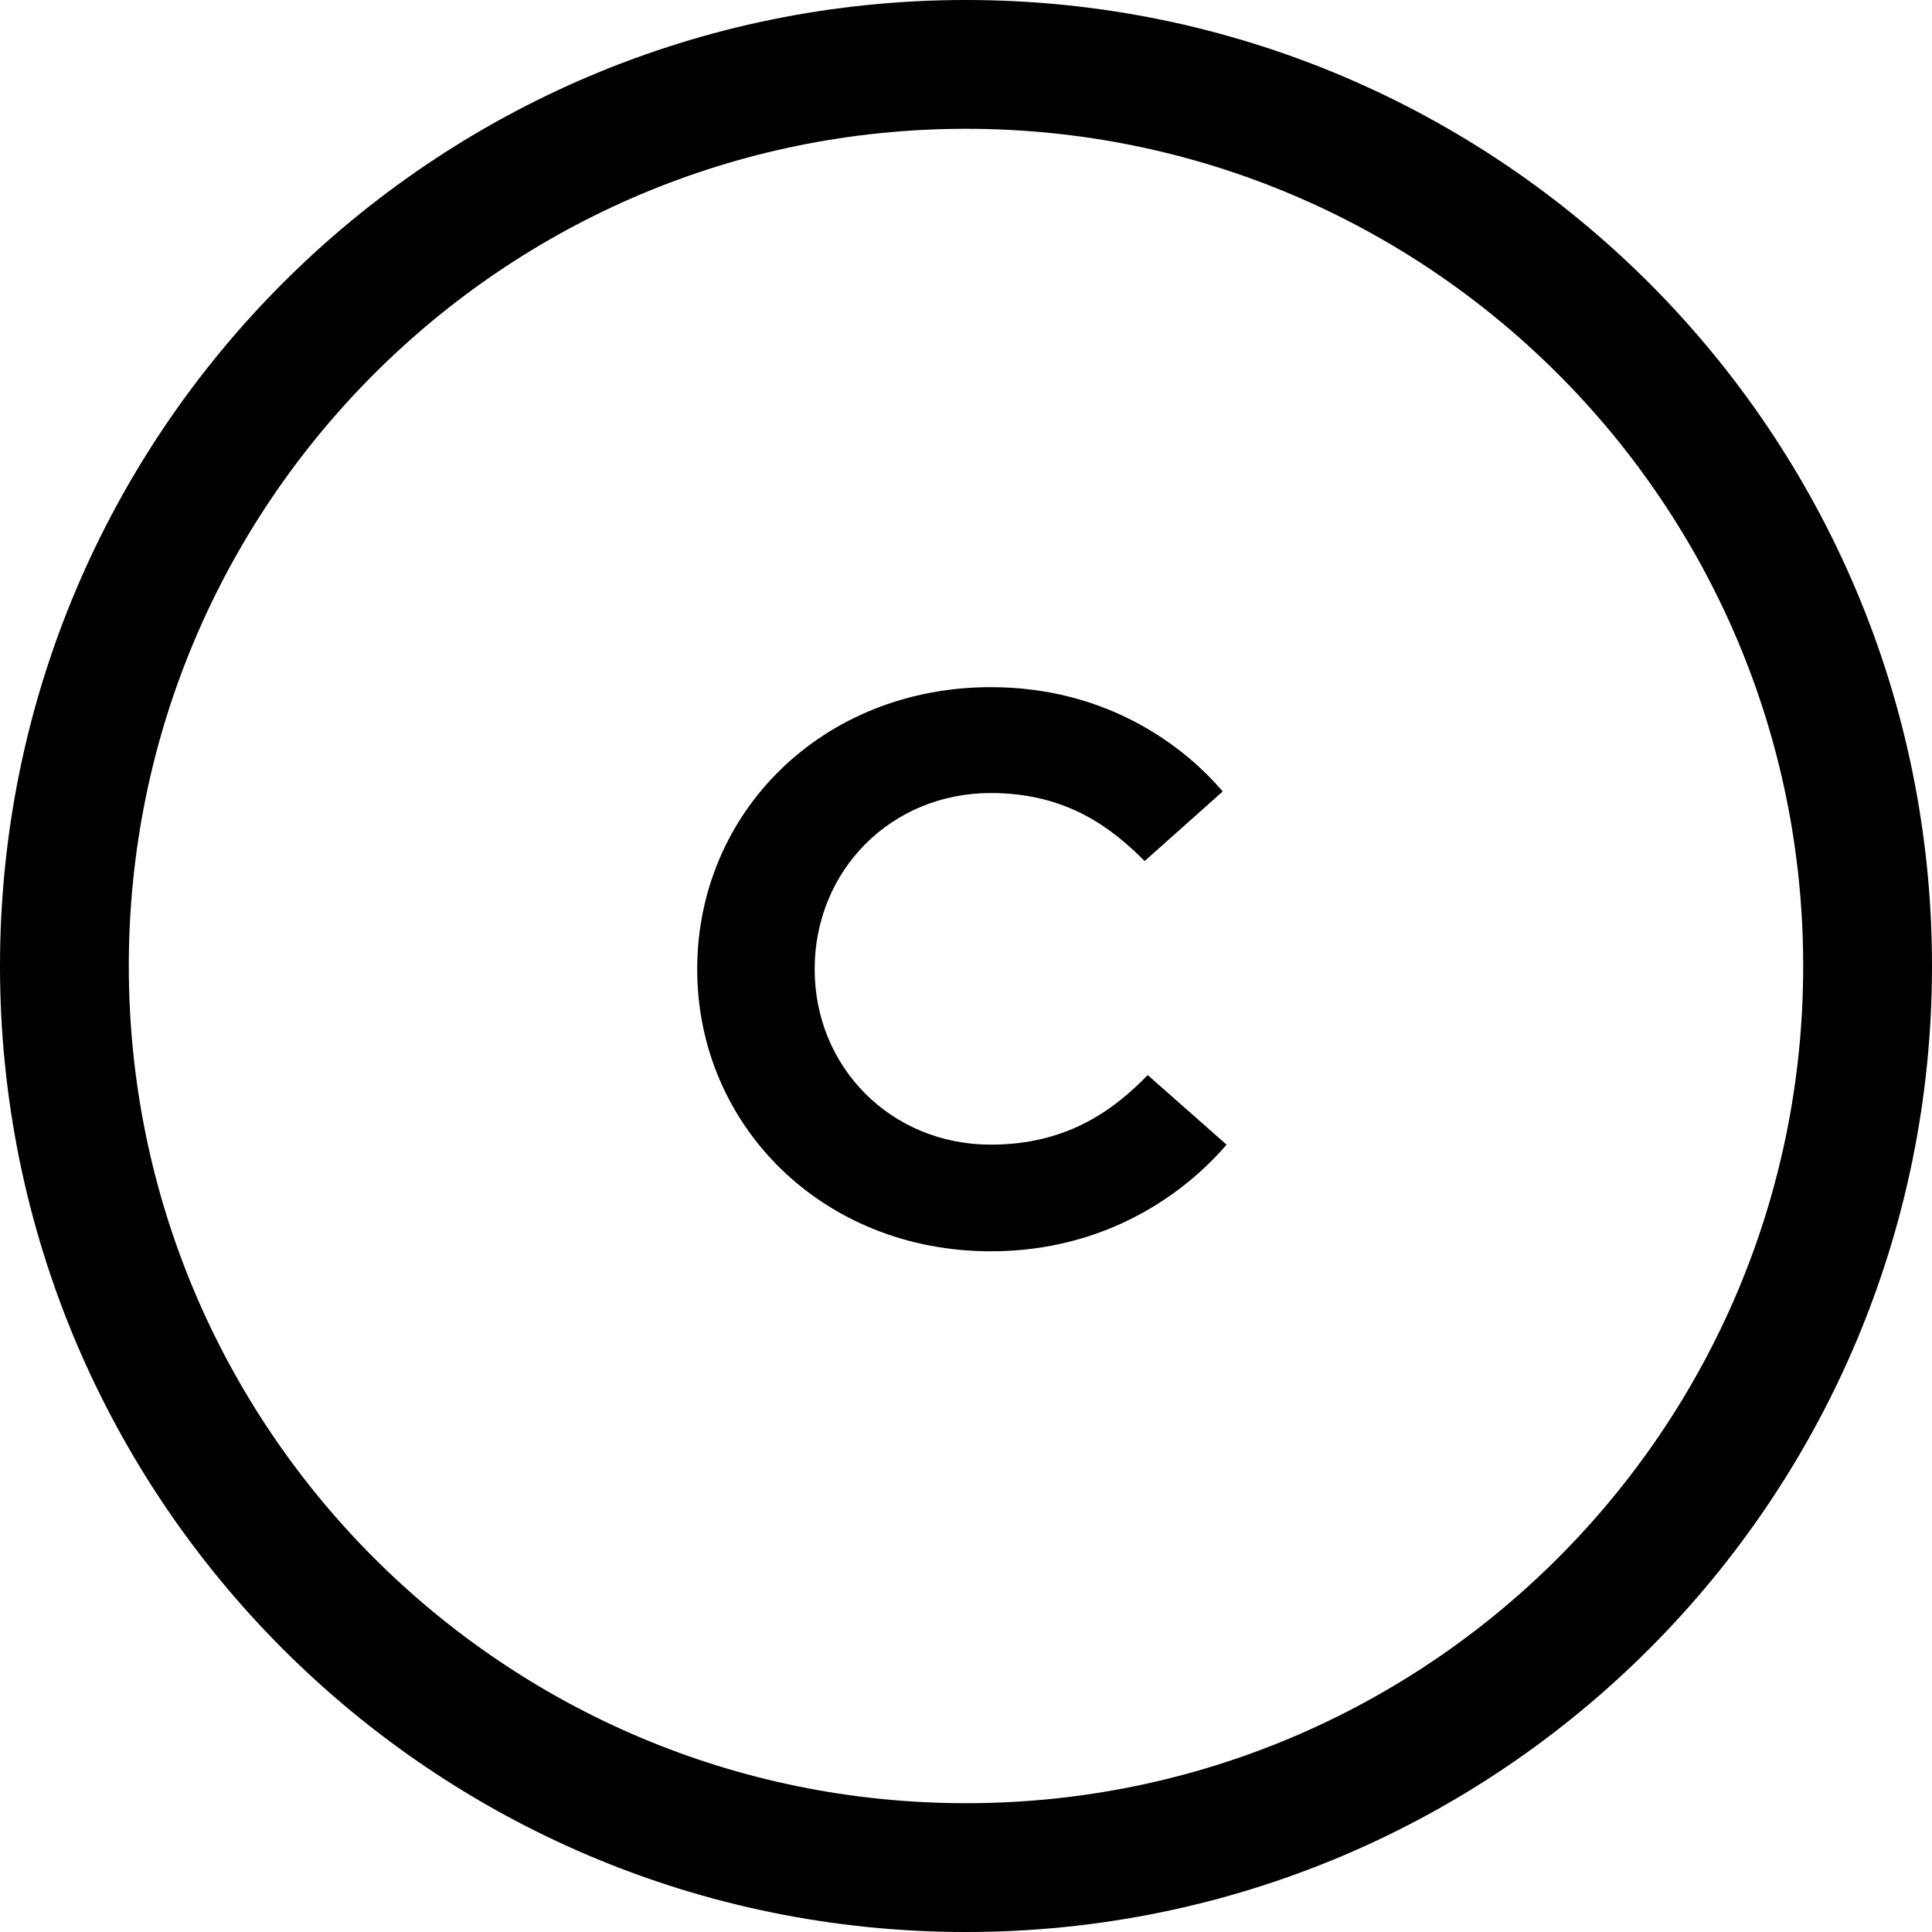
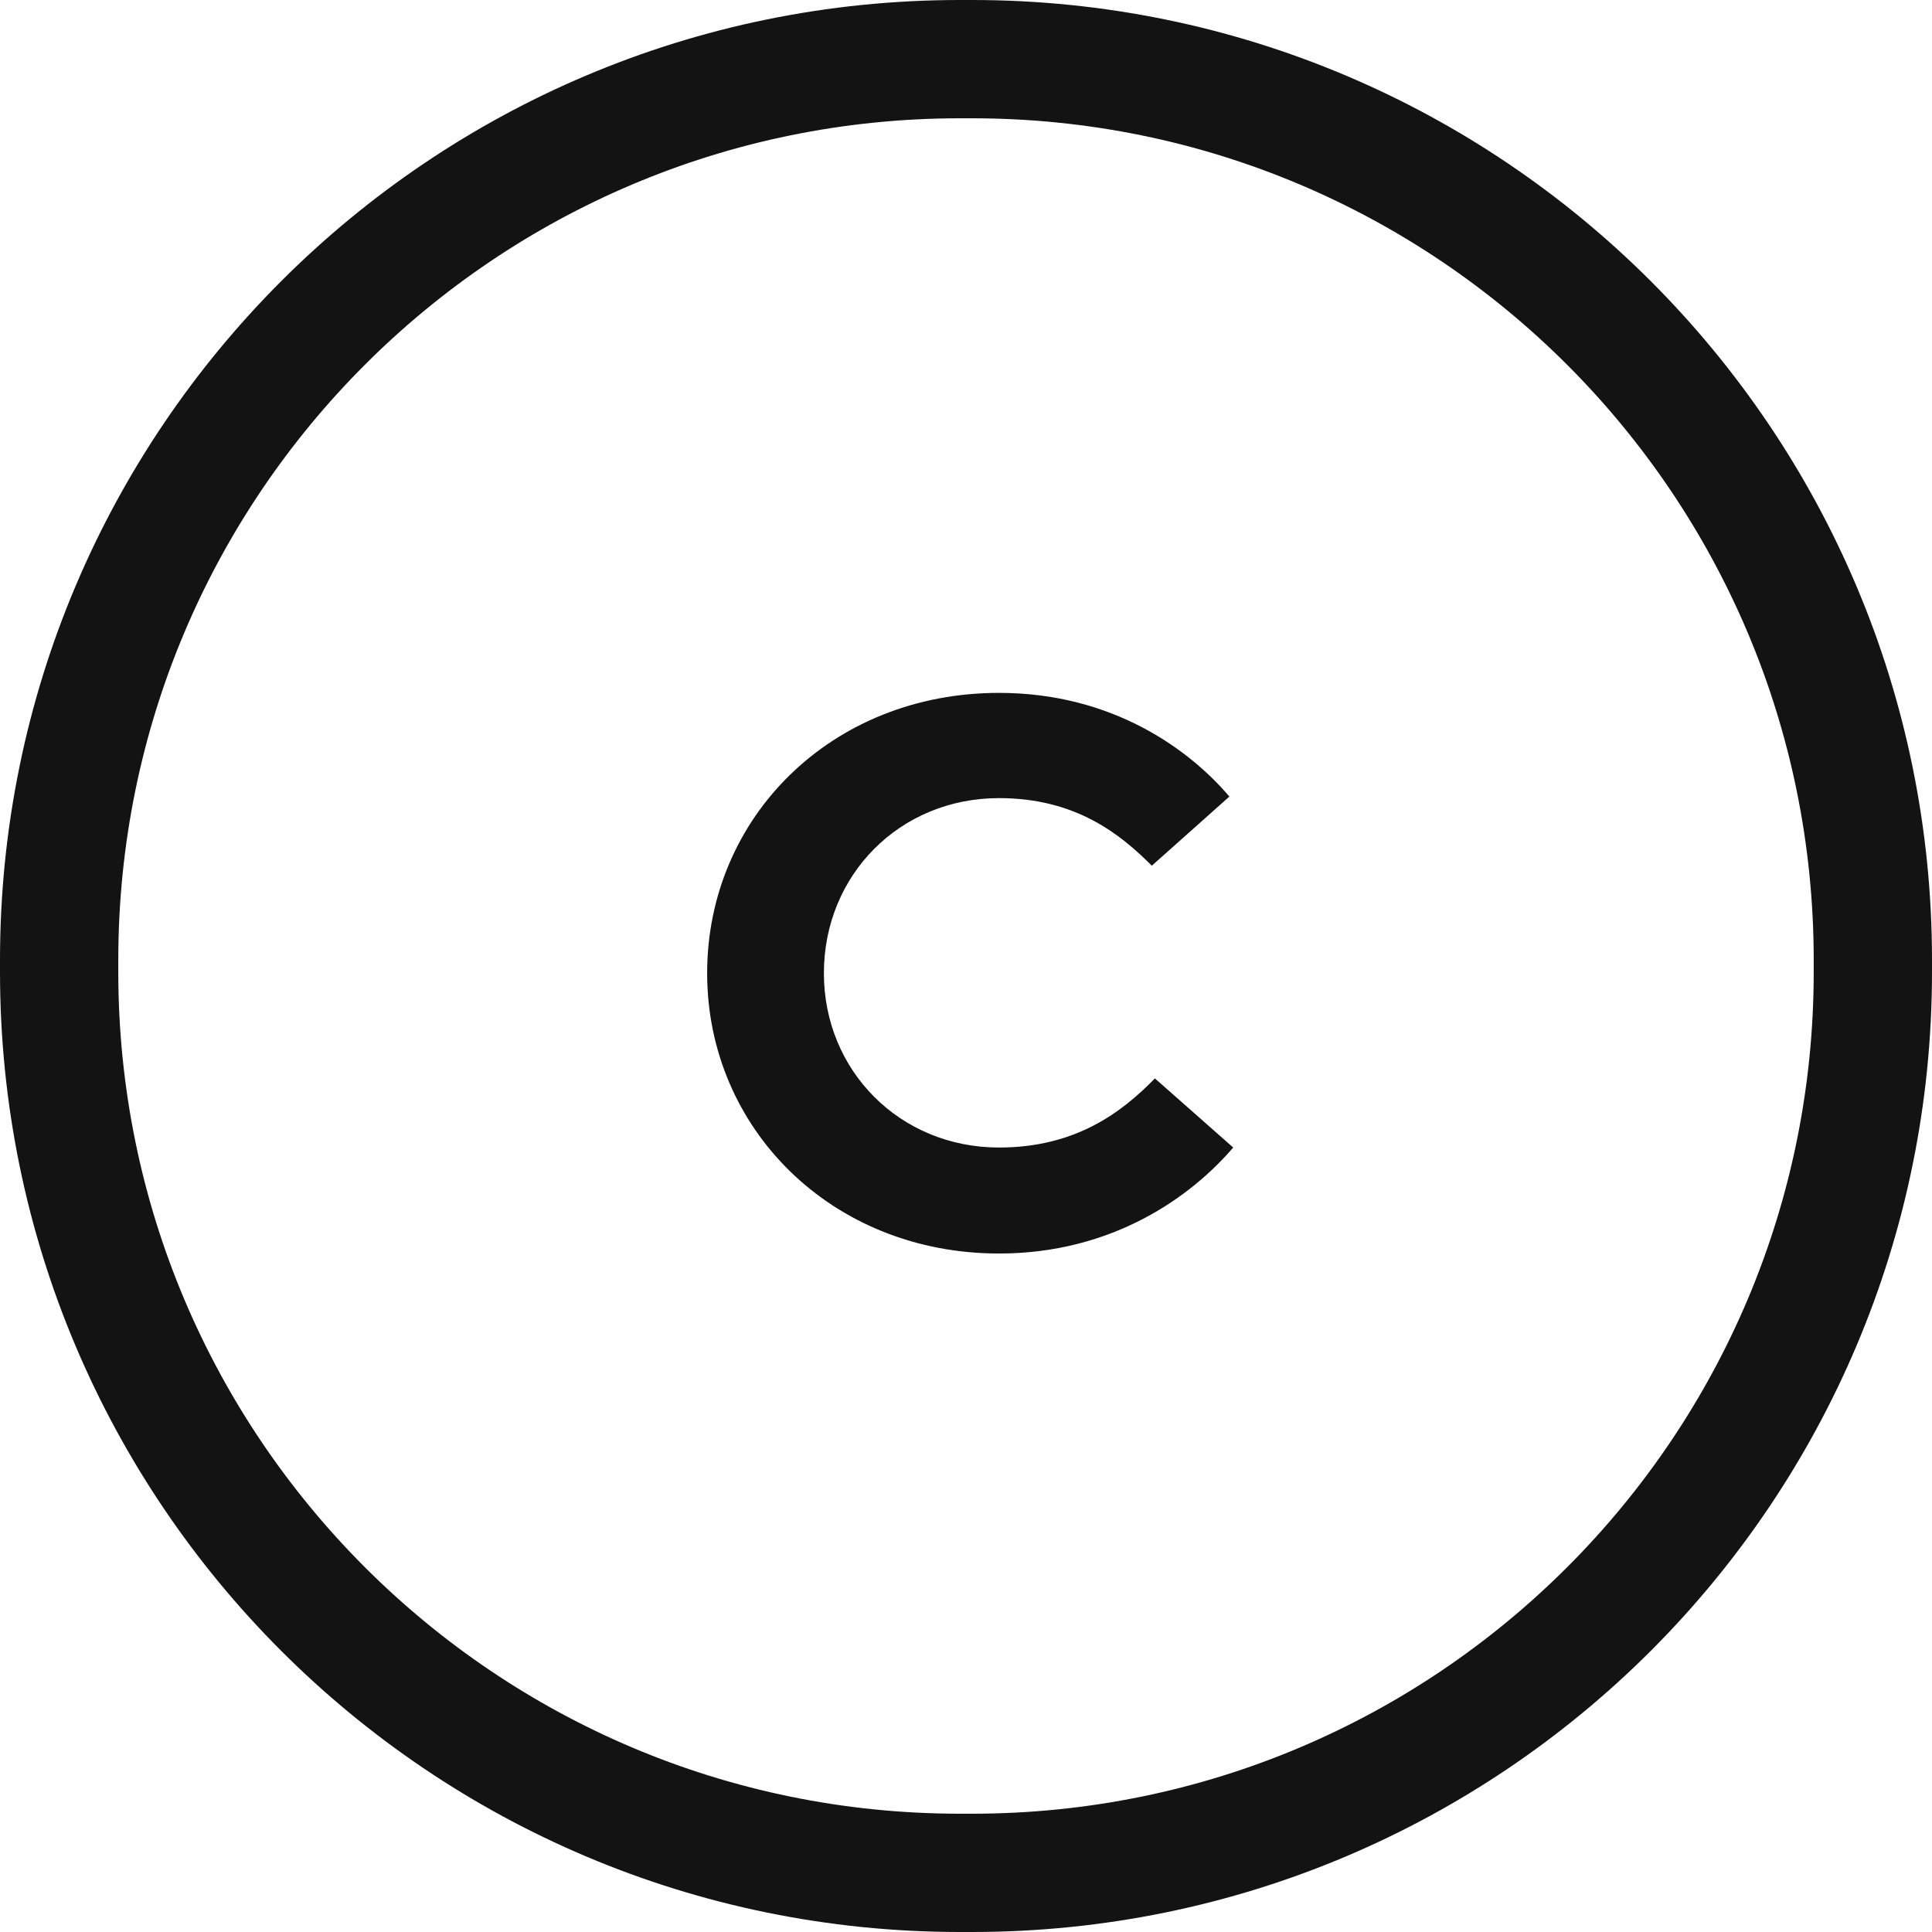
- <svg xmlns="http://www.w3.org/2000/svg" width="60" height="60" viewBox="0 0 60 60" fill="none">
-   <rect x="2" y="2" width="56" height="56" rx="28" stroke="black" stroke-width="4" />
-   <path d="M30.772 38.86C25.54 38.86 21.652 34.948 21.652 30.1C21.652 25.228 25.54 21.34 30.772 21.34C34.348 21.34 36.748 23.14 37.972 24.58L35.548 26.74C34.564 25.756 33.172 24.628 30.772 24.628C27.676 24.628 25.3 27.028 25.3 30.1C25.3 33.148 27.676 35.548 30.772 35.548C33.172 35.548 34.612 34.444 35.644 33.388L38.092 35.548C36.796 37.06 34.348 38.86 30.772 38.86Z" fill="black" />
+ <svg xmlns="http://www.w3.org/2000/svg" width="49" height="49" viewBox="0 0 49 49" fill="none">
+   <rect x="1.5" y="1.5" width="46" height="46" rx="22.848" stroke="#131313" stroke-width="3" />
+   <path d="M25.337 31.792C21.09 31.792 17.935 28.617 17.935 24.683C17.935 20.729 21.09 17.573 25.337 17.573C28.239 17.573 30.187 19.034 31.18 20.203L29.213 21.956C28.414 21.157 27.285 20.242 25.337 20.242C22.824 20.242 20.896 22.189 20.896 24.683C20.896 27.156 22.824 29.104 25.337 29.104C27.285 29.104 28.453 28.208 29.291 27.351L31.277 29.104C30.226 30.331 28.239 31.792 25.337 31.792Z" fill="#131313" />
</svg>
